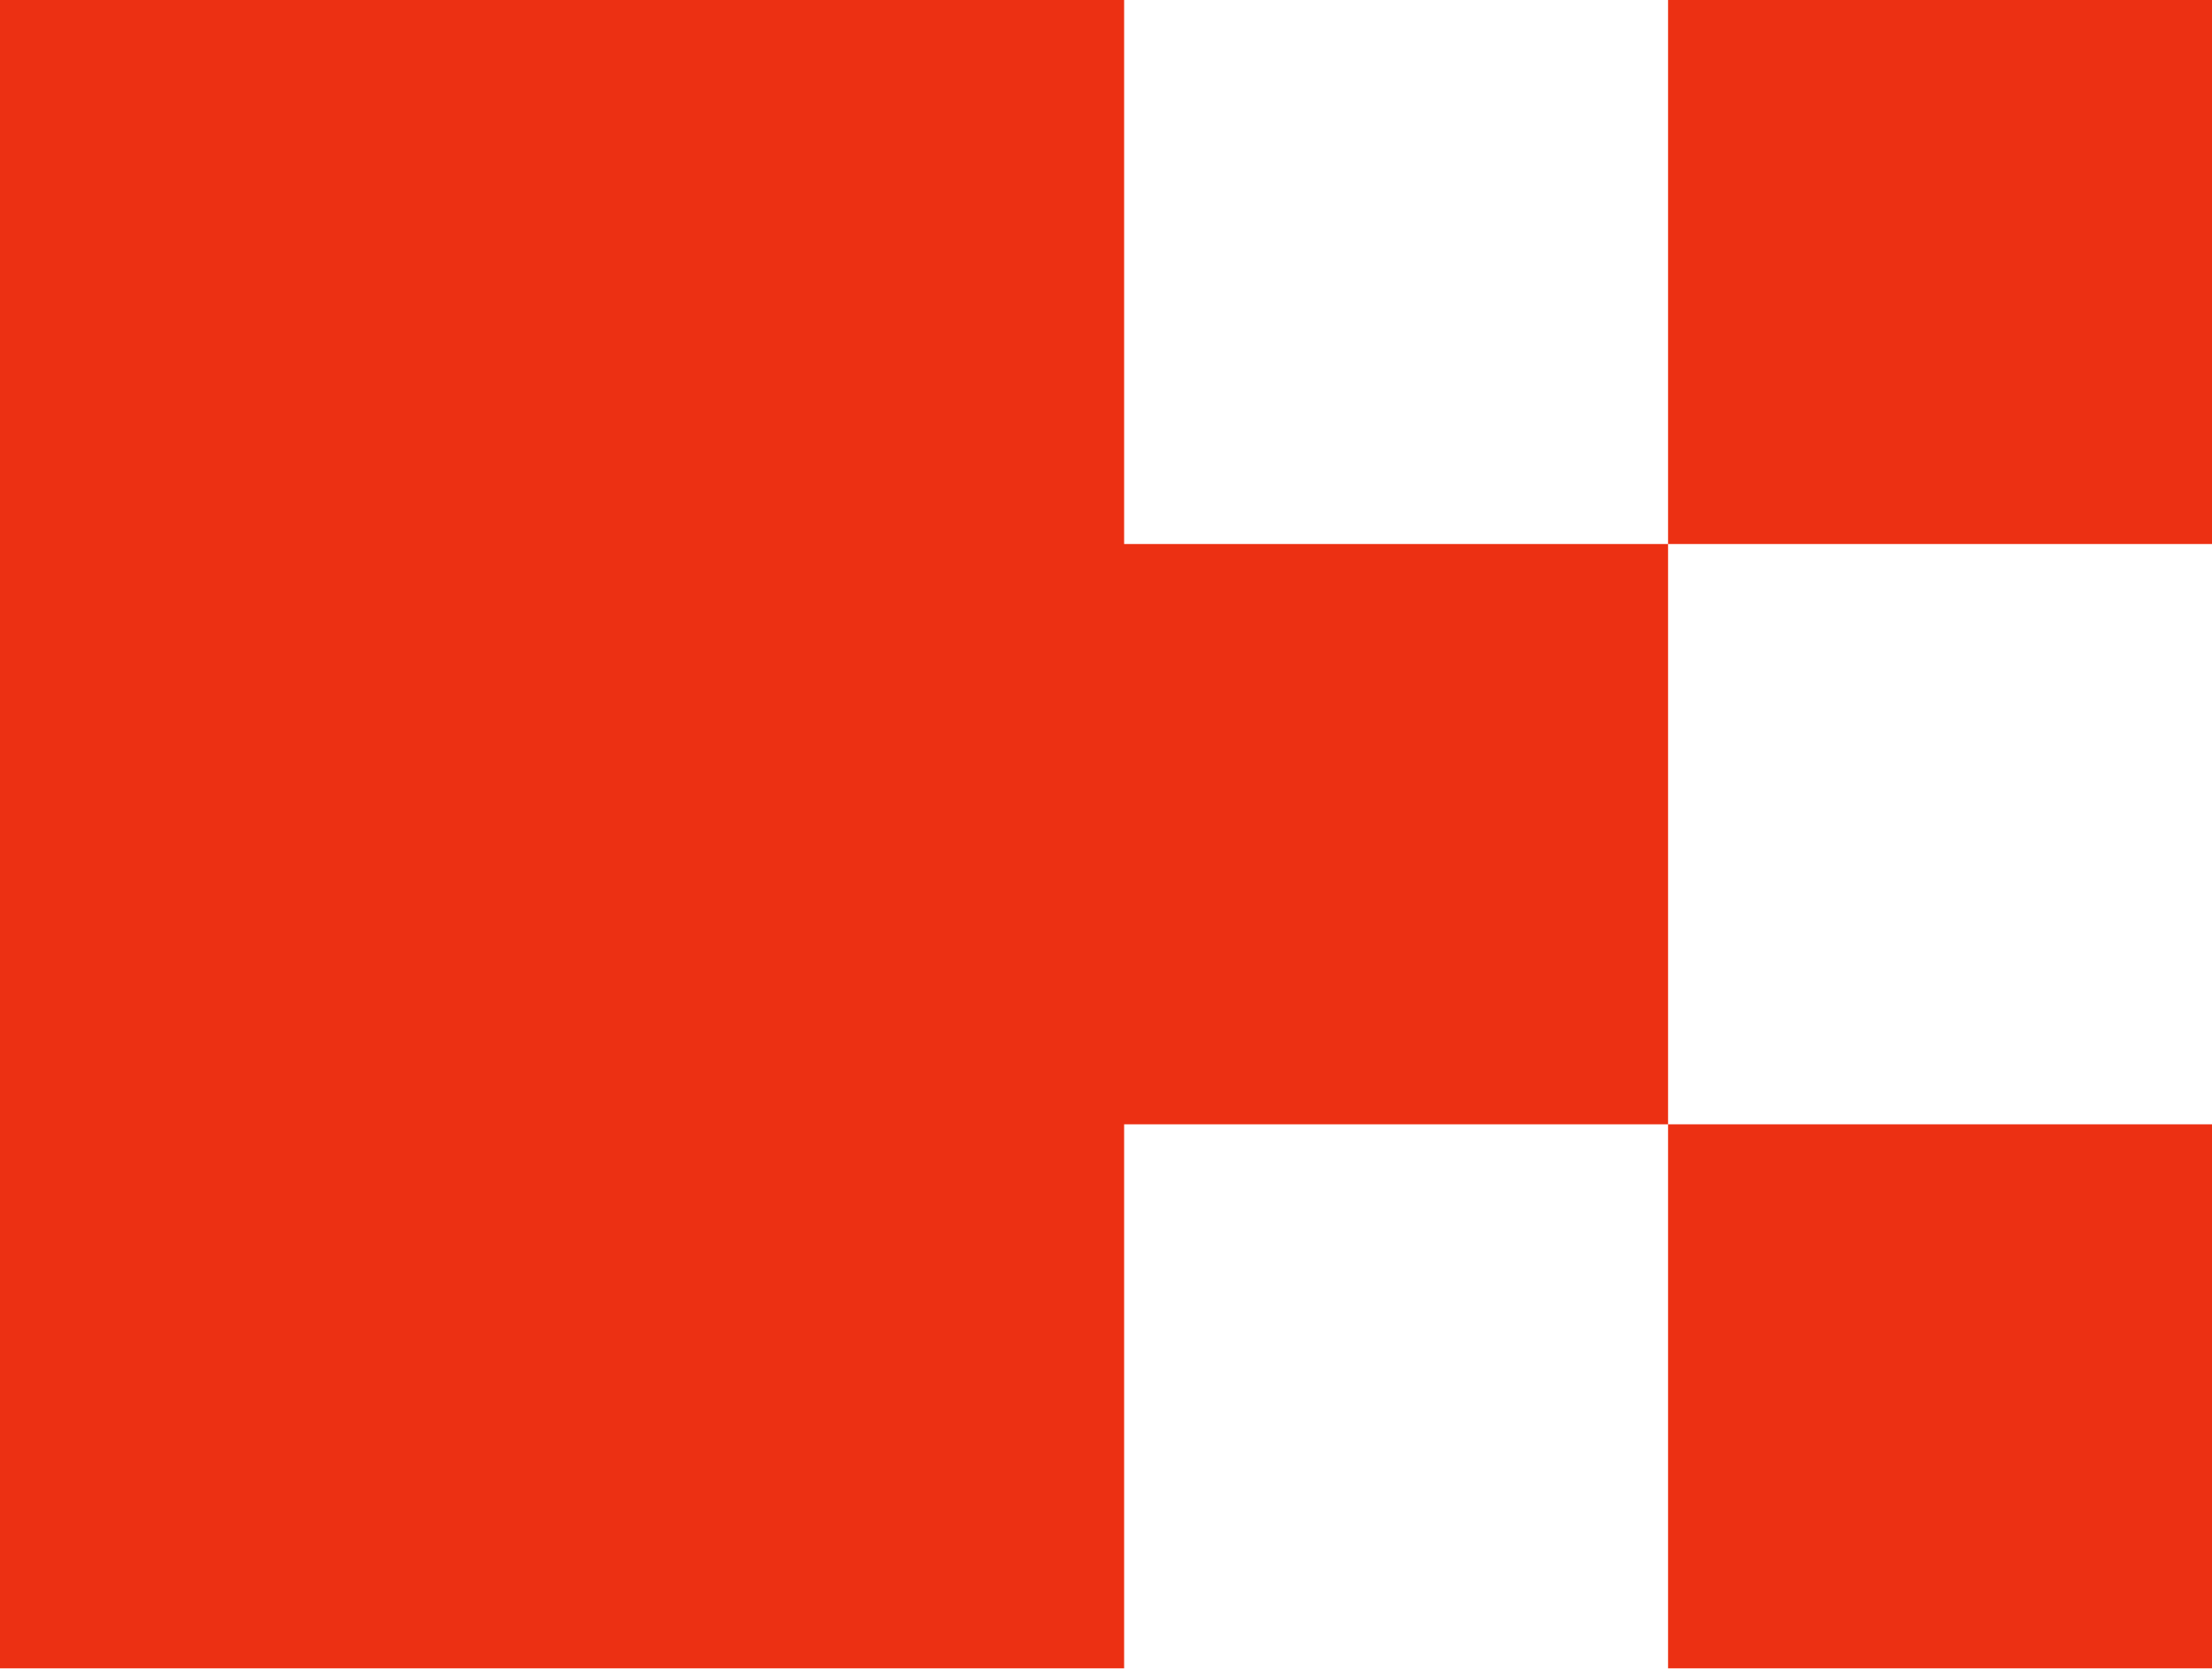
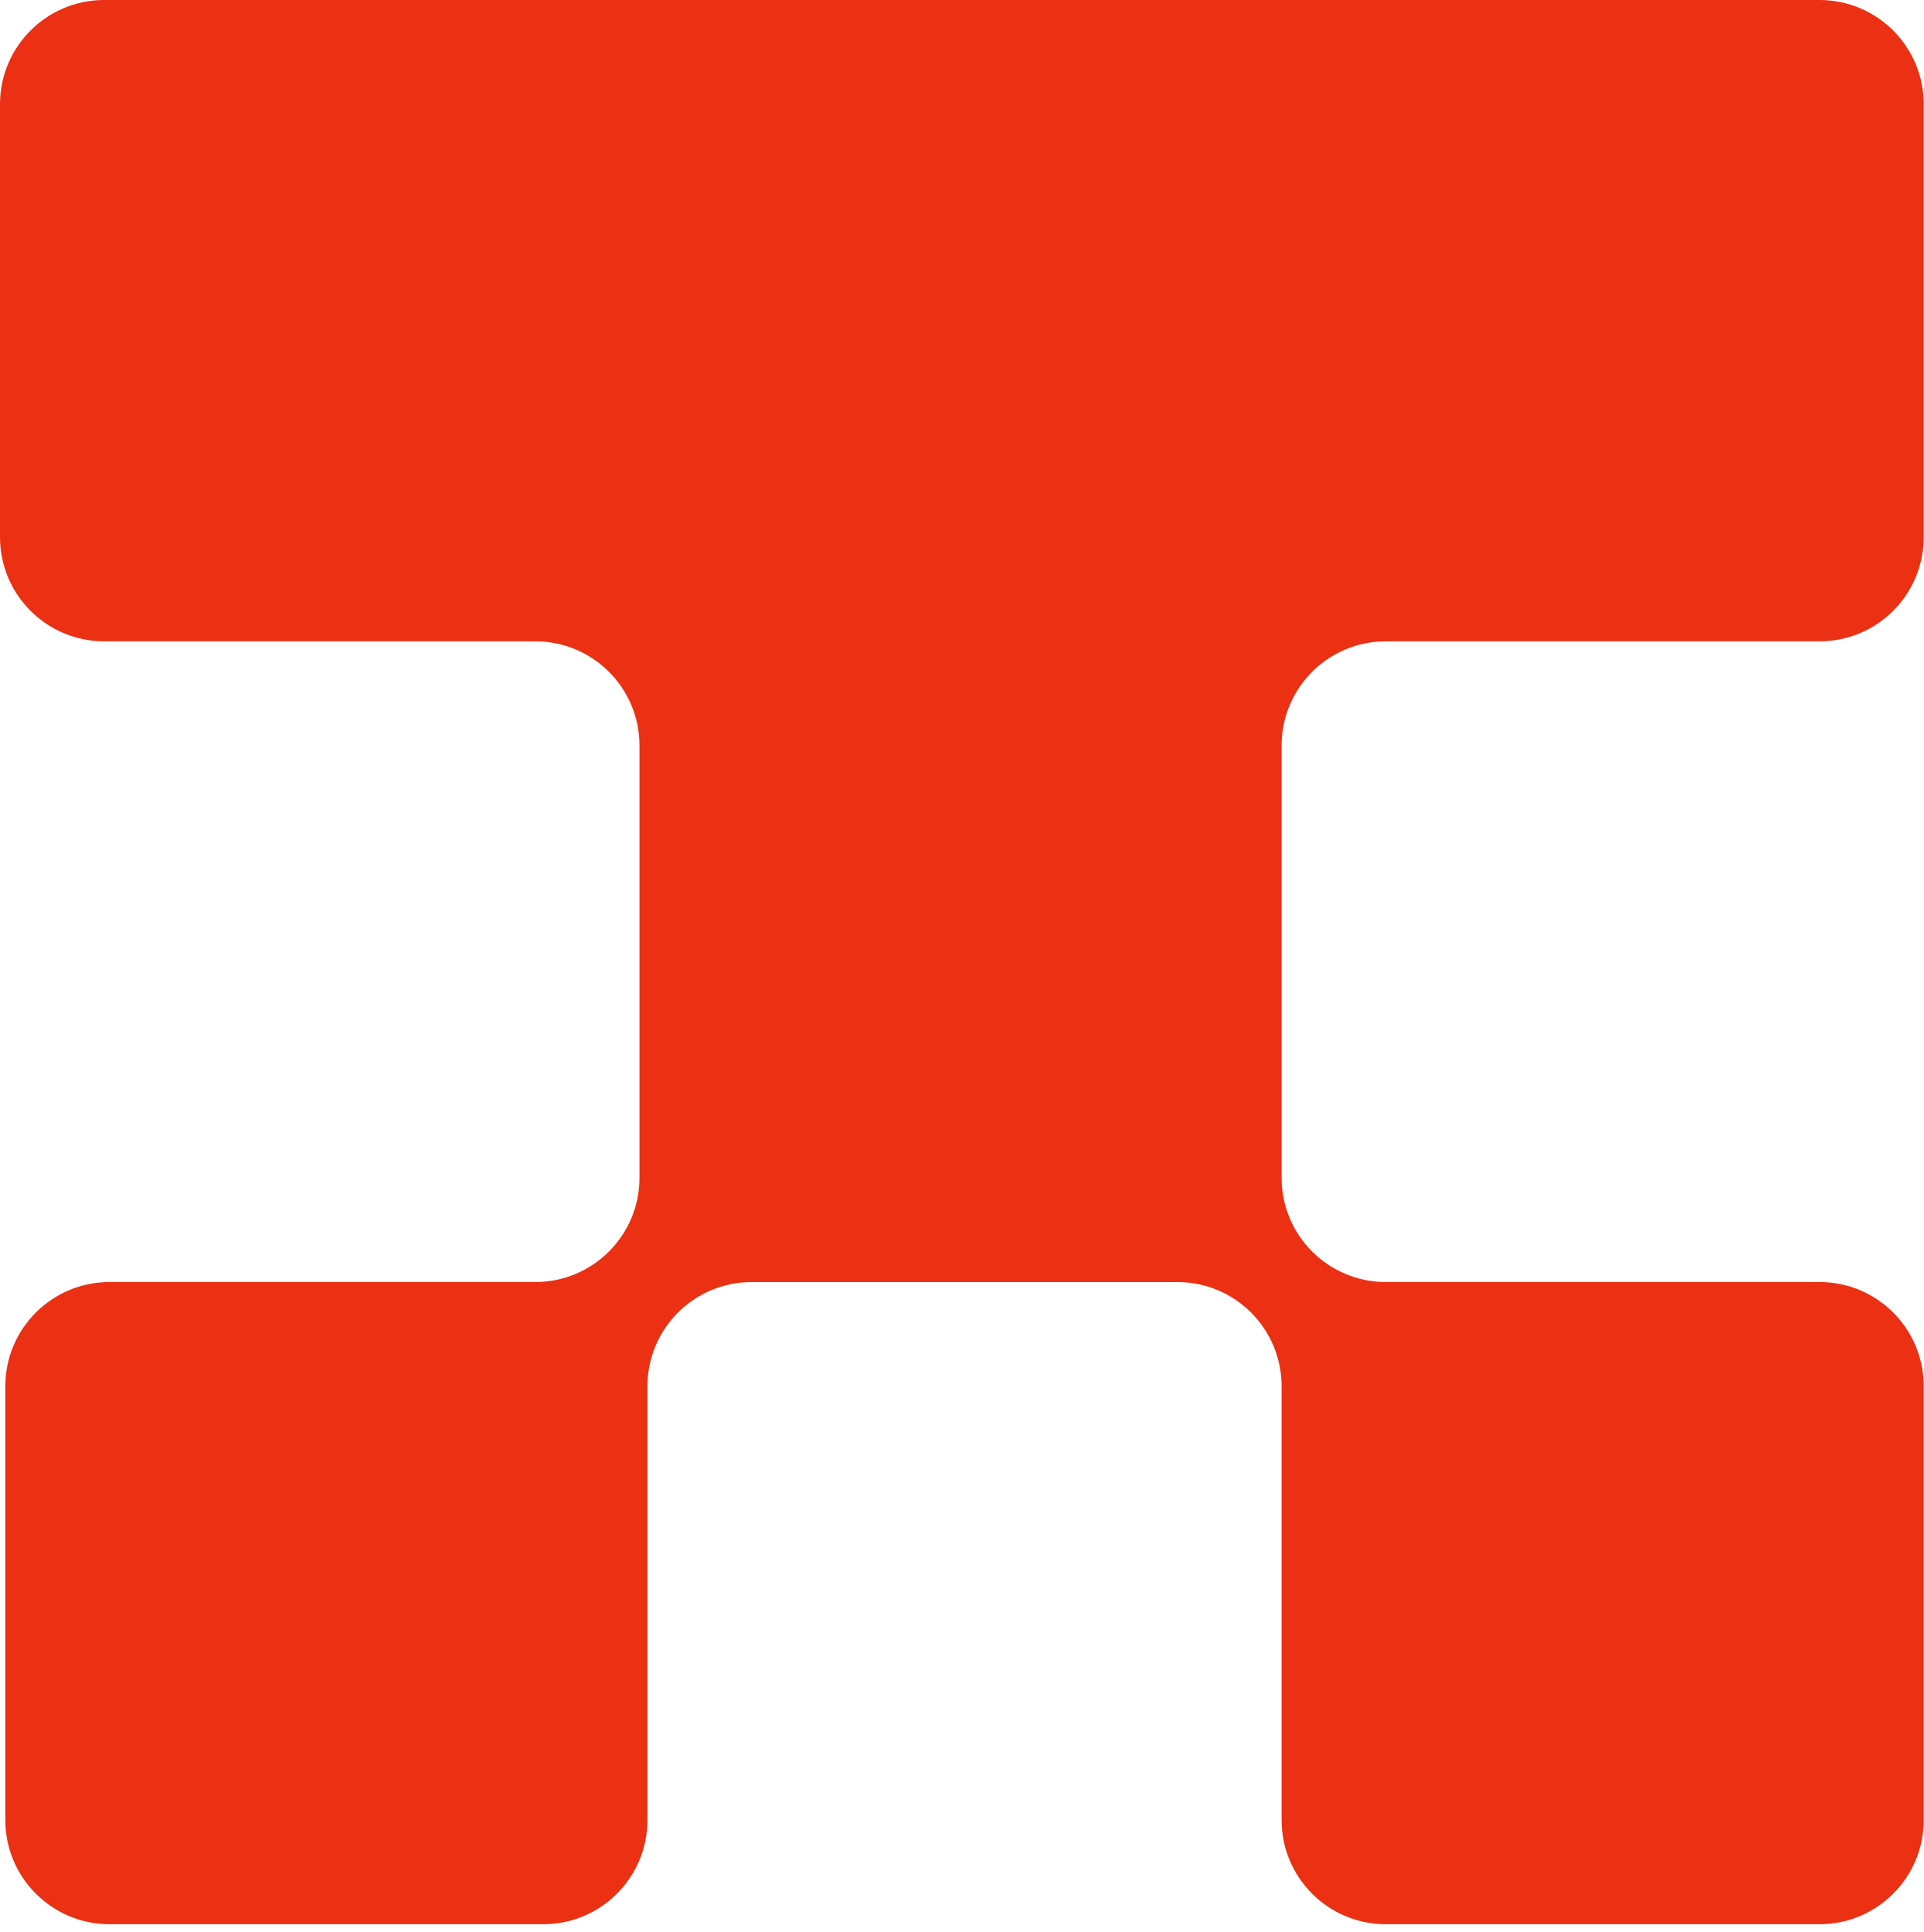
- <svg xmlns="http://www.w3.org/2000/svg" width="61" height="46" viewBox="0 0 61 46" fill="none">
-   <path d="M31 15H46V31H31V46H0V0H31V15ZM61 46H46V31H61V46ZM61 15H46V0H61V15Z" fill="#EC3013" />
+ <svg xmlns="http://www.w3.org/2000/svg" width="240" height="241" viewBox="0 0 240 241" fill="none">
+   <path d="M172.891 80C165.711 80 159.891 85.82 159.891 93L159.891 146.922C159.891 154.102 165.711 159.922 172.891 159.922L227 159.922C234.18 159.922 240 165.742 240 172.922L240 227.031C240 234.211 234.18 240.031 227 240.031L172.891 240.031C165.711 240.031 159.891 234.211 159.891 227.031L159.891 172.926C159.891 165.746 154.07 159.926 146.891 159.926L93.773 159.926C86.594 159.926 80.773 165.746 80.773 172.926L80.773 227.031C80.773 234.211 74.953 240.031 67.773 240.031L13.664 240.031C6.484 240.031 0.664 234.211 0.664 227.031L0.664 172.922C0.664 165.742 6.484 159.922 13.664 159.922L66.781 159.922C73.961 159.922 79.781 154.102 79.781 146.922L79.781 93C79.781 85.82 73.961 80 66.781 80L13 80C5.82 80 7.2496e-06 74.18 7.56343e-06 67L9.92385e-06 13C1.02377e-05 5.82 5.82 2.5441e-07 13 5.68245e-07L227 9.92248e-06C234.18 1.02363e-05 240 5.82 240 13L240 67C240 74.18 234.18 80 227 80L172.891 80Z" fill="#EC3013" />
</svg>
